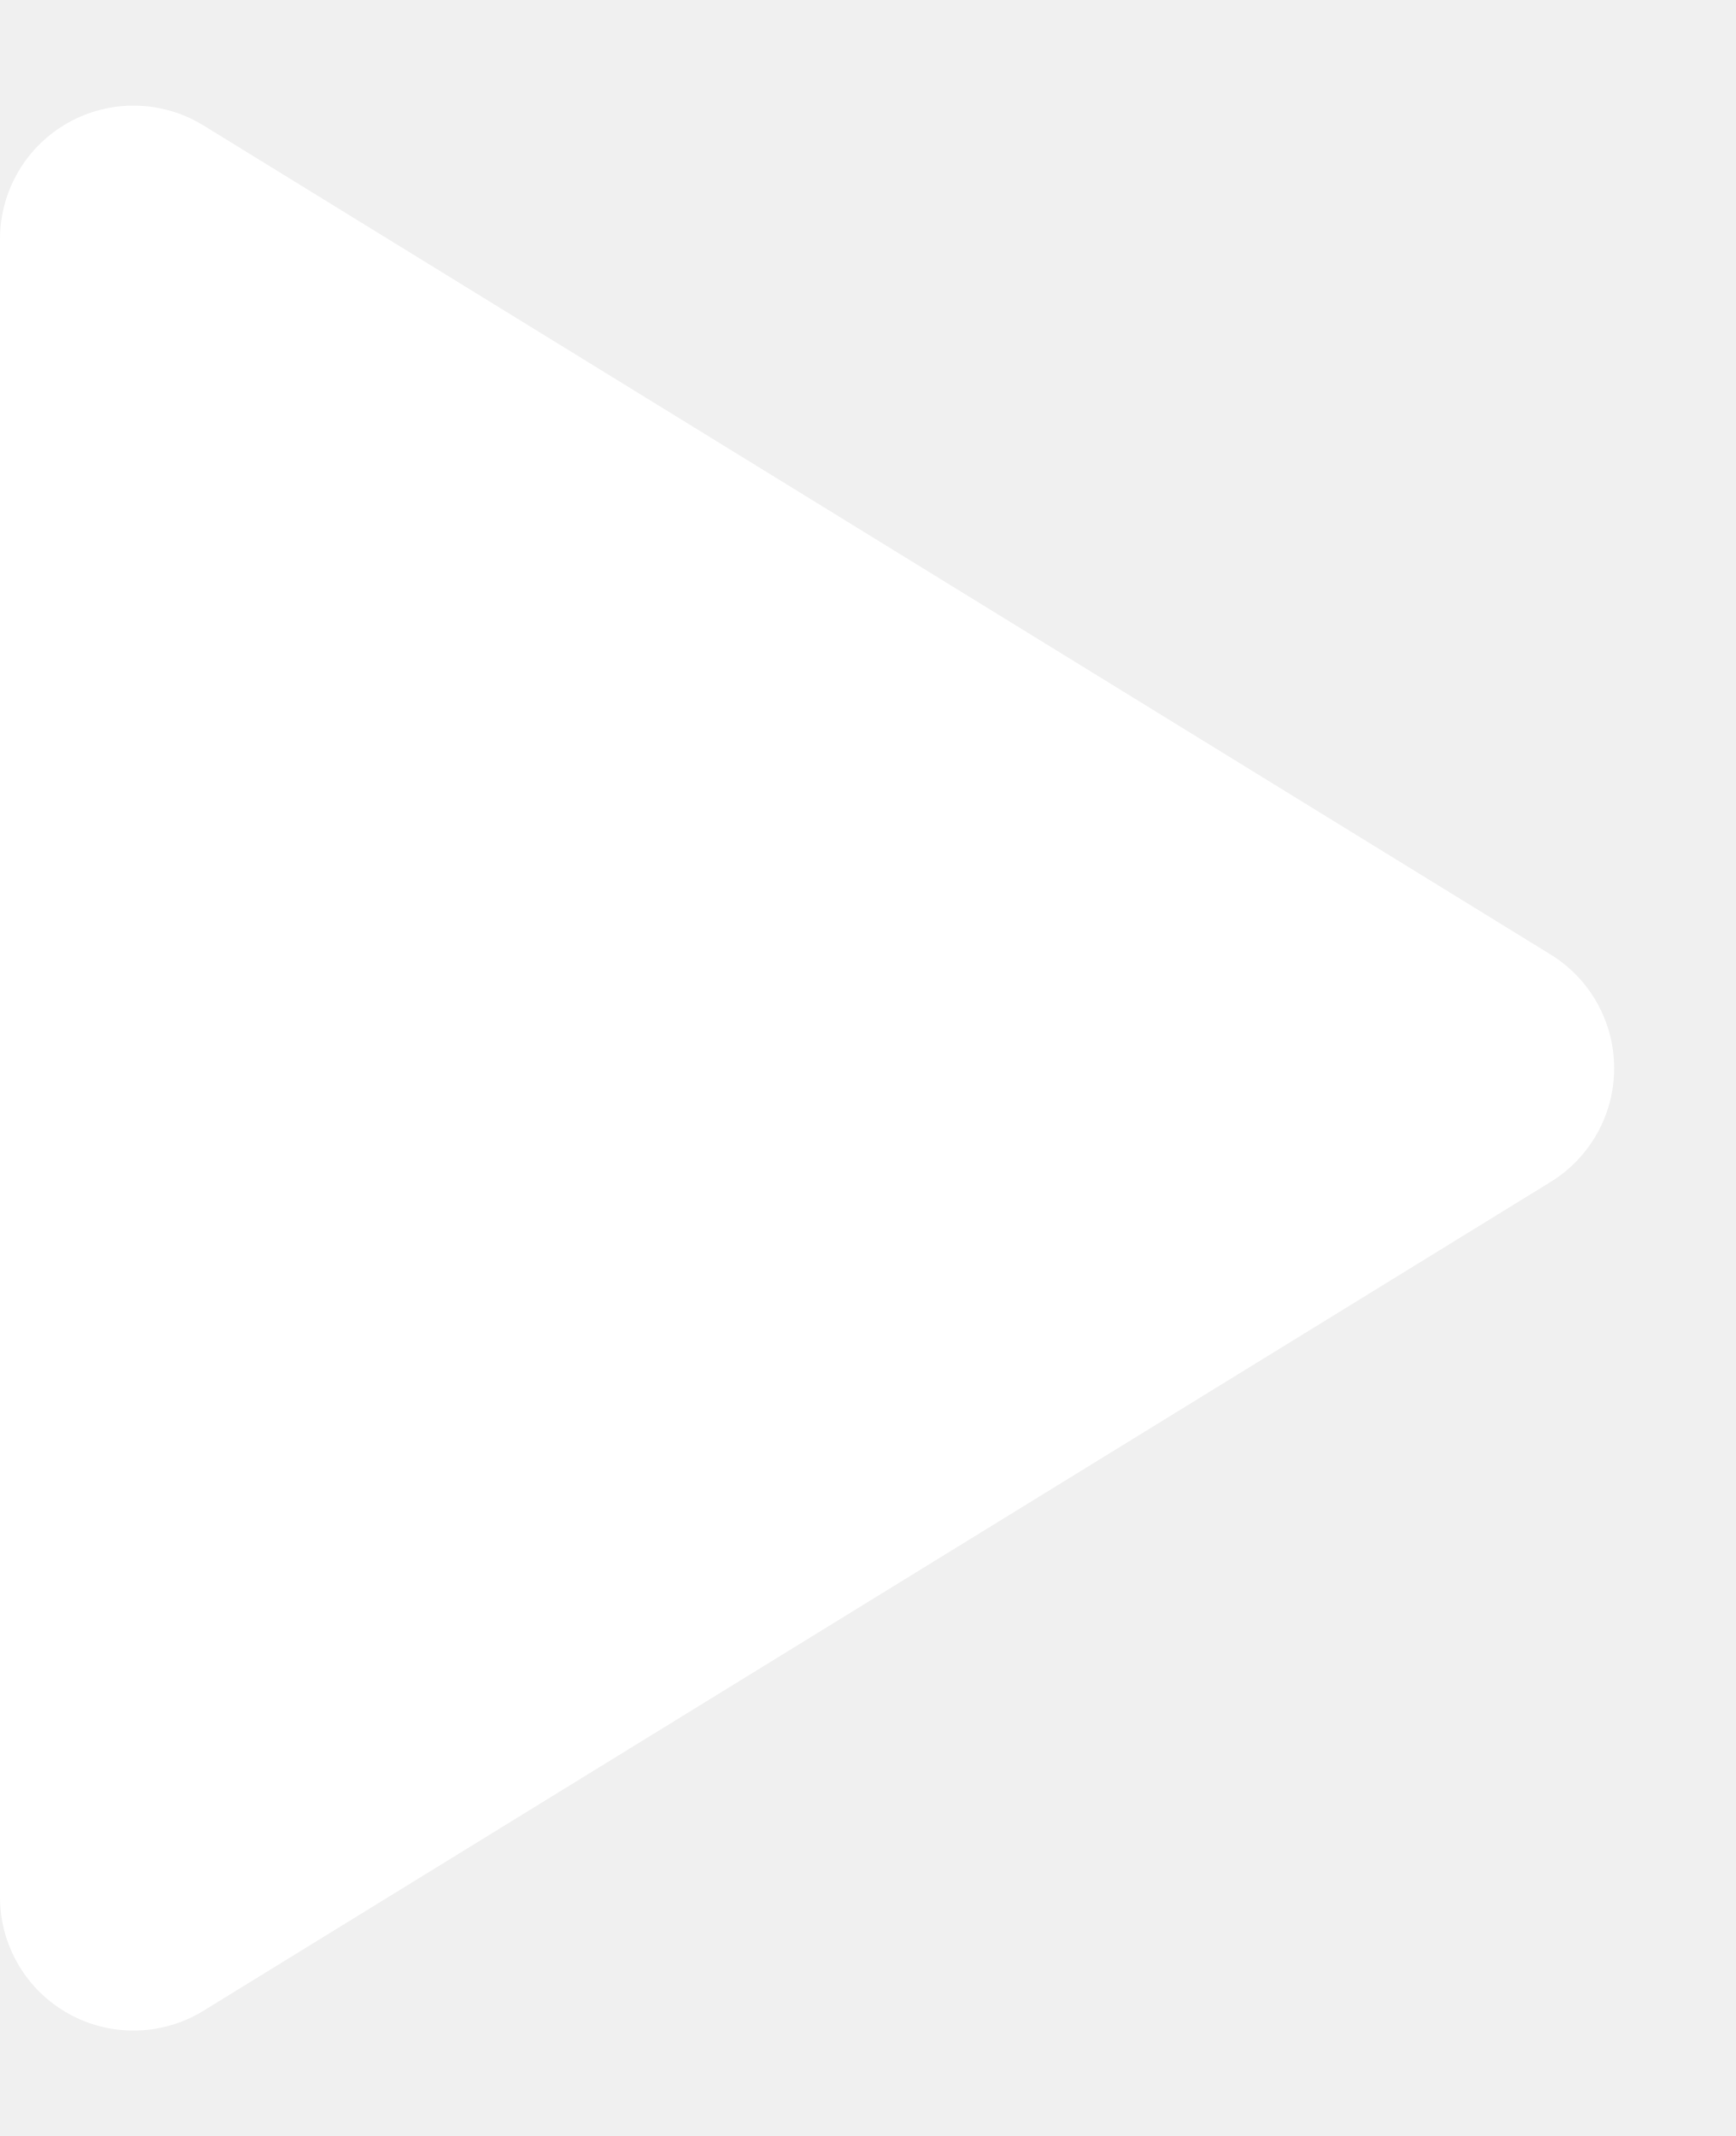
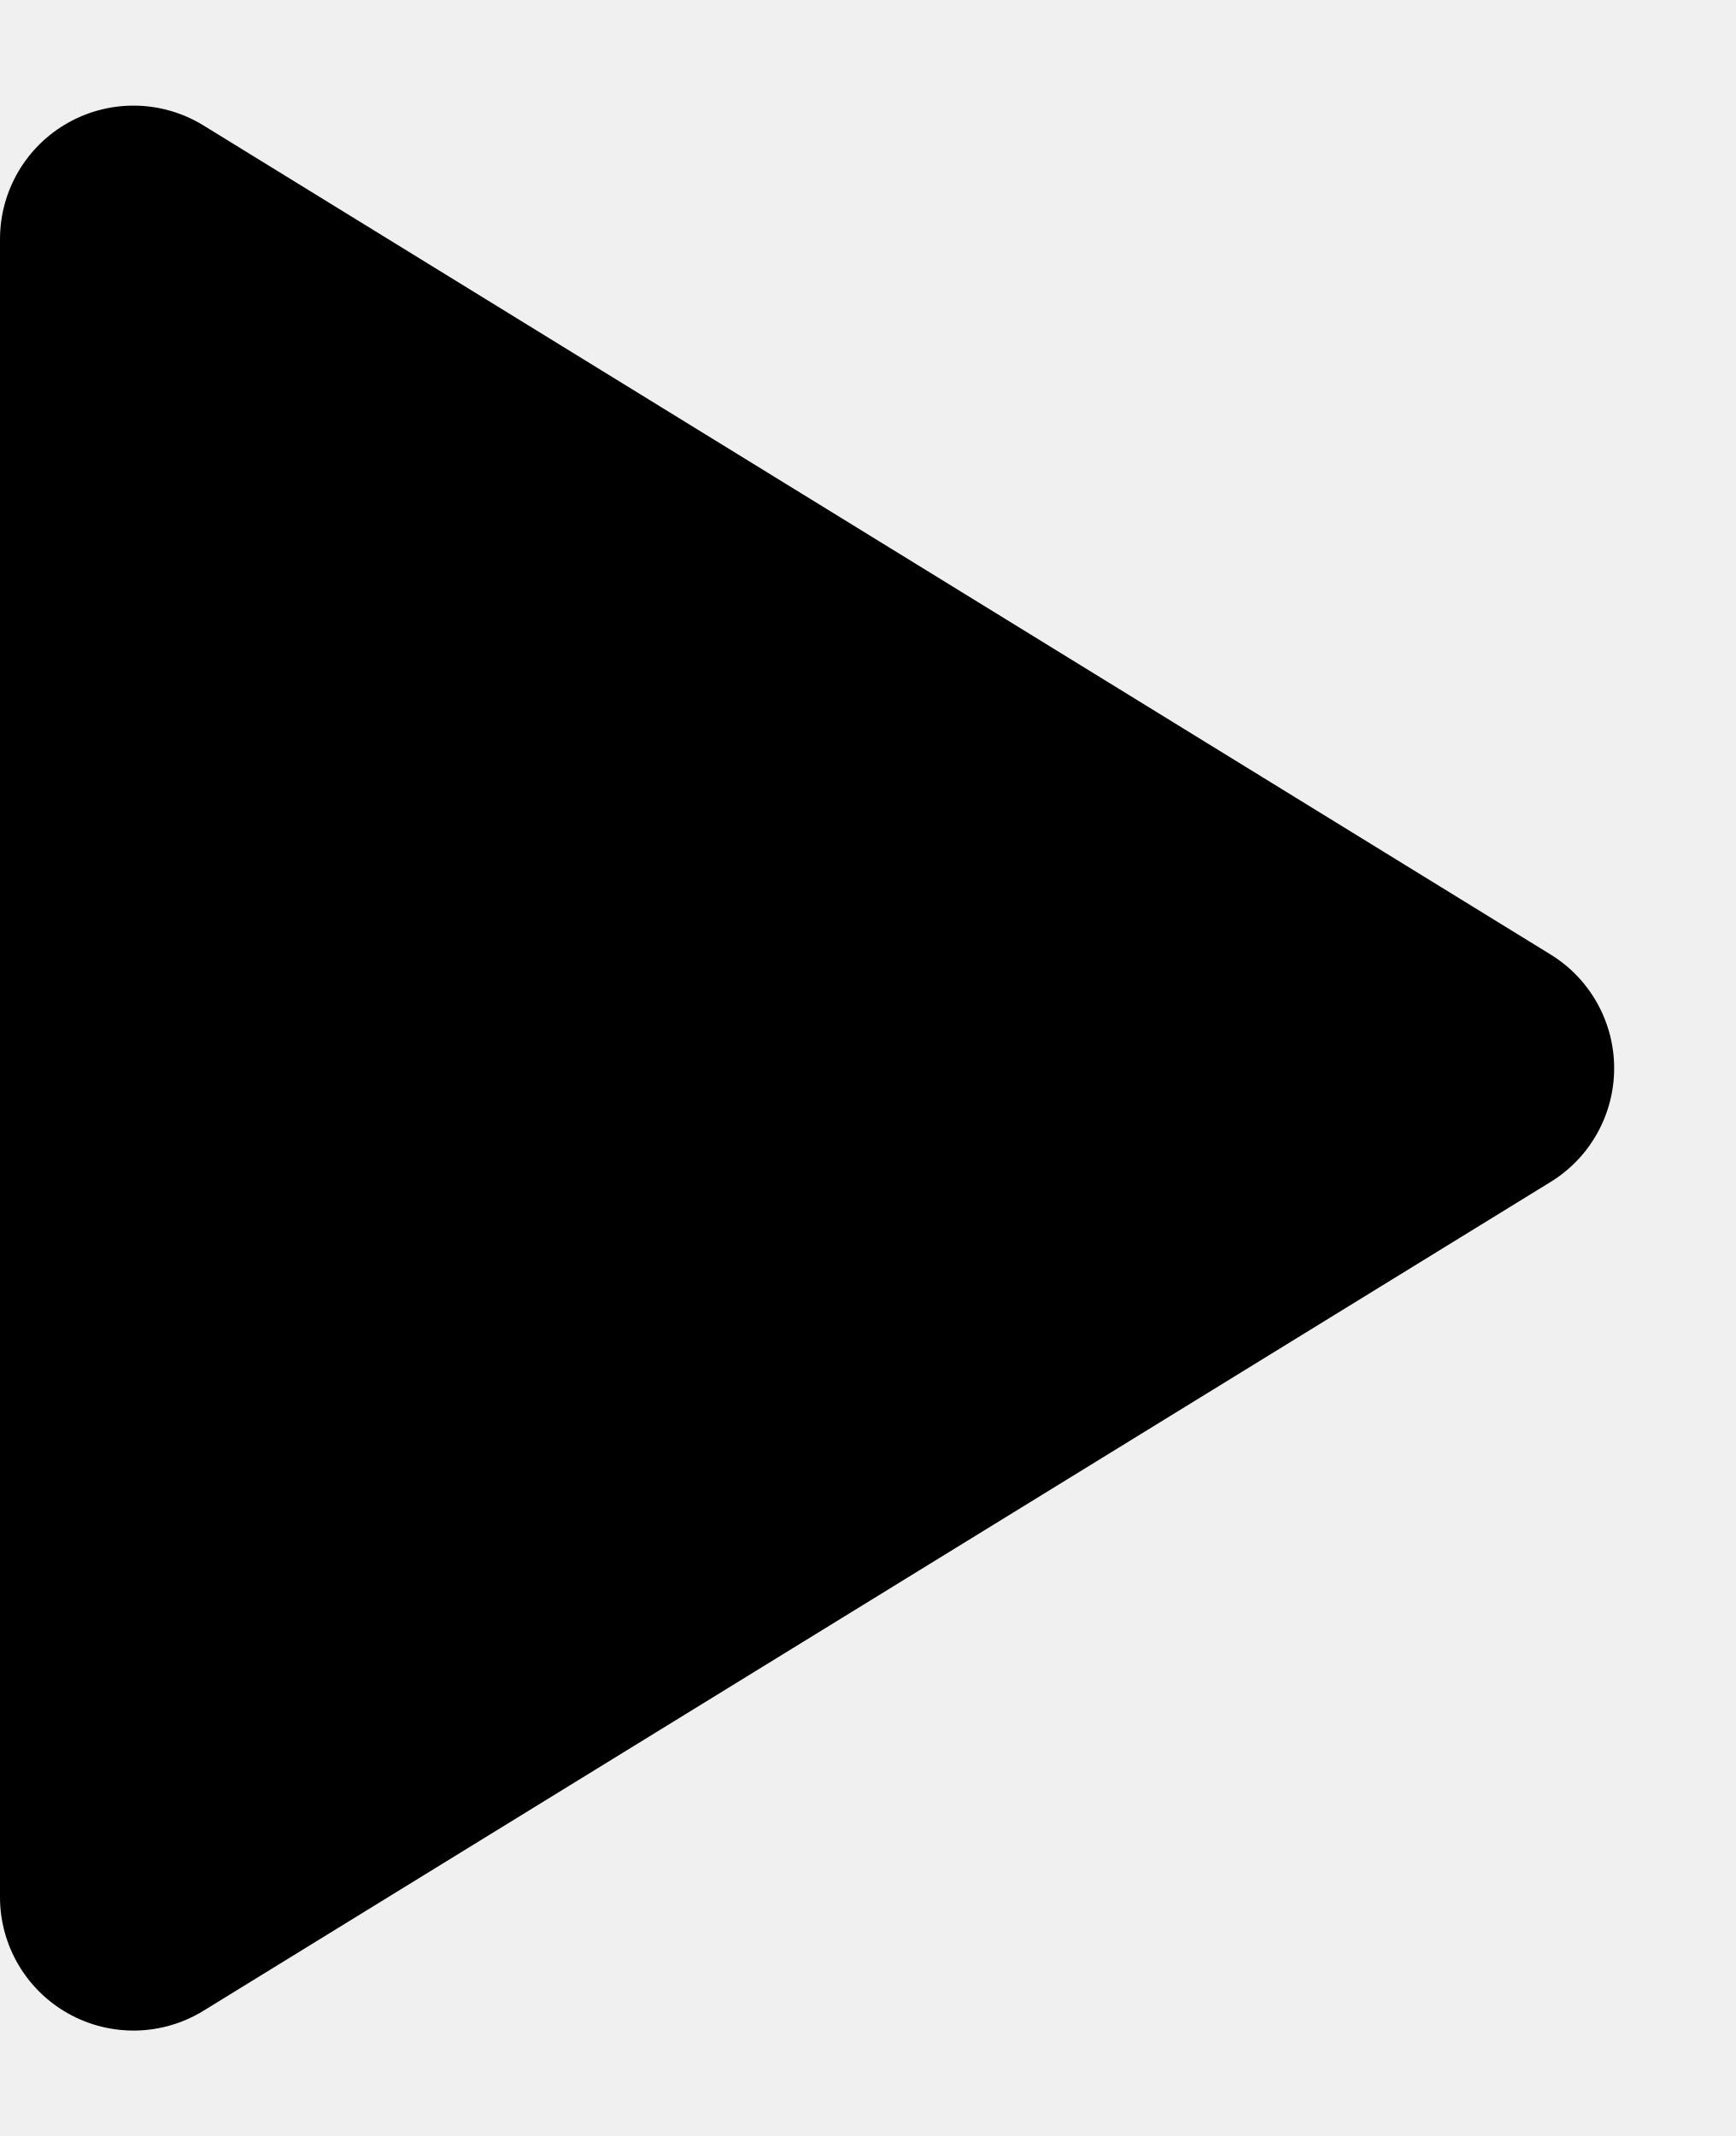
- <svg xmlns="http://www.w3.org/2000/svg" width="26" height="32" viewBox="0 0 26 32">
-   <path id="Polygon_1" data-name="Polygon 1" d="M14.3,2.768a2,2,0,0,1,3.407,0L30.124,22.952A2,2,0,0,1,28.421,26H3.579a2,2,0,0,1-1.7-3.048Z" transform="translate(26) rotate(90)" fill="#fff" />
+ <svg width="26" height="32" viewBox="0 0 26 32">
+   <path id="Polygon_1" data-name="Polygon 1" d="M14.3,2.768a2,2,0,0,1,3.407,0L30.124,22.952A2,2,0,0,1,28.421,26H3.579a2,2,0,0,1-1.7-3.048Z" transform="translate(26) rotate(90)" />
</svg>
